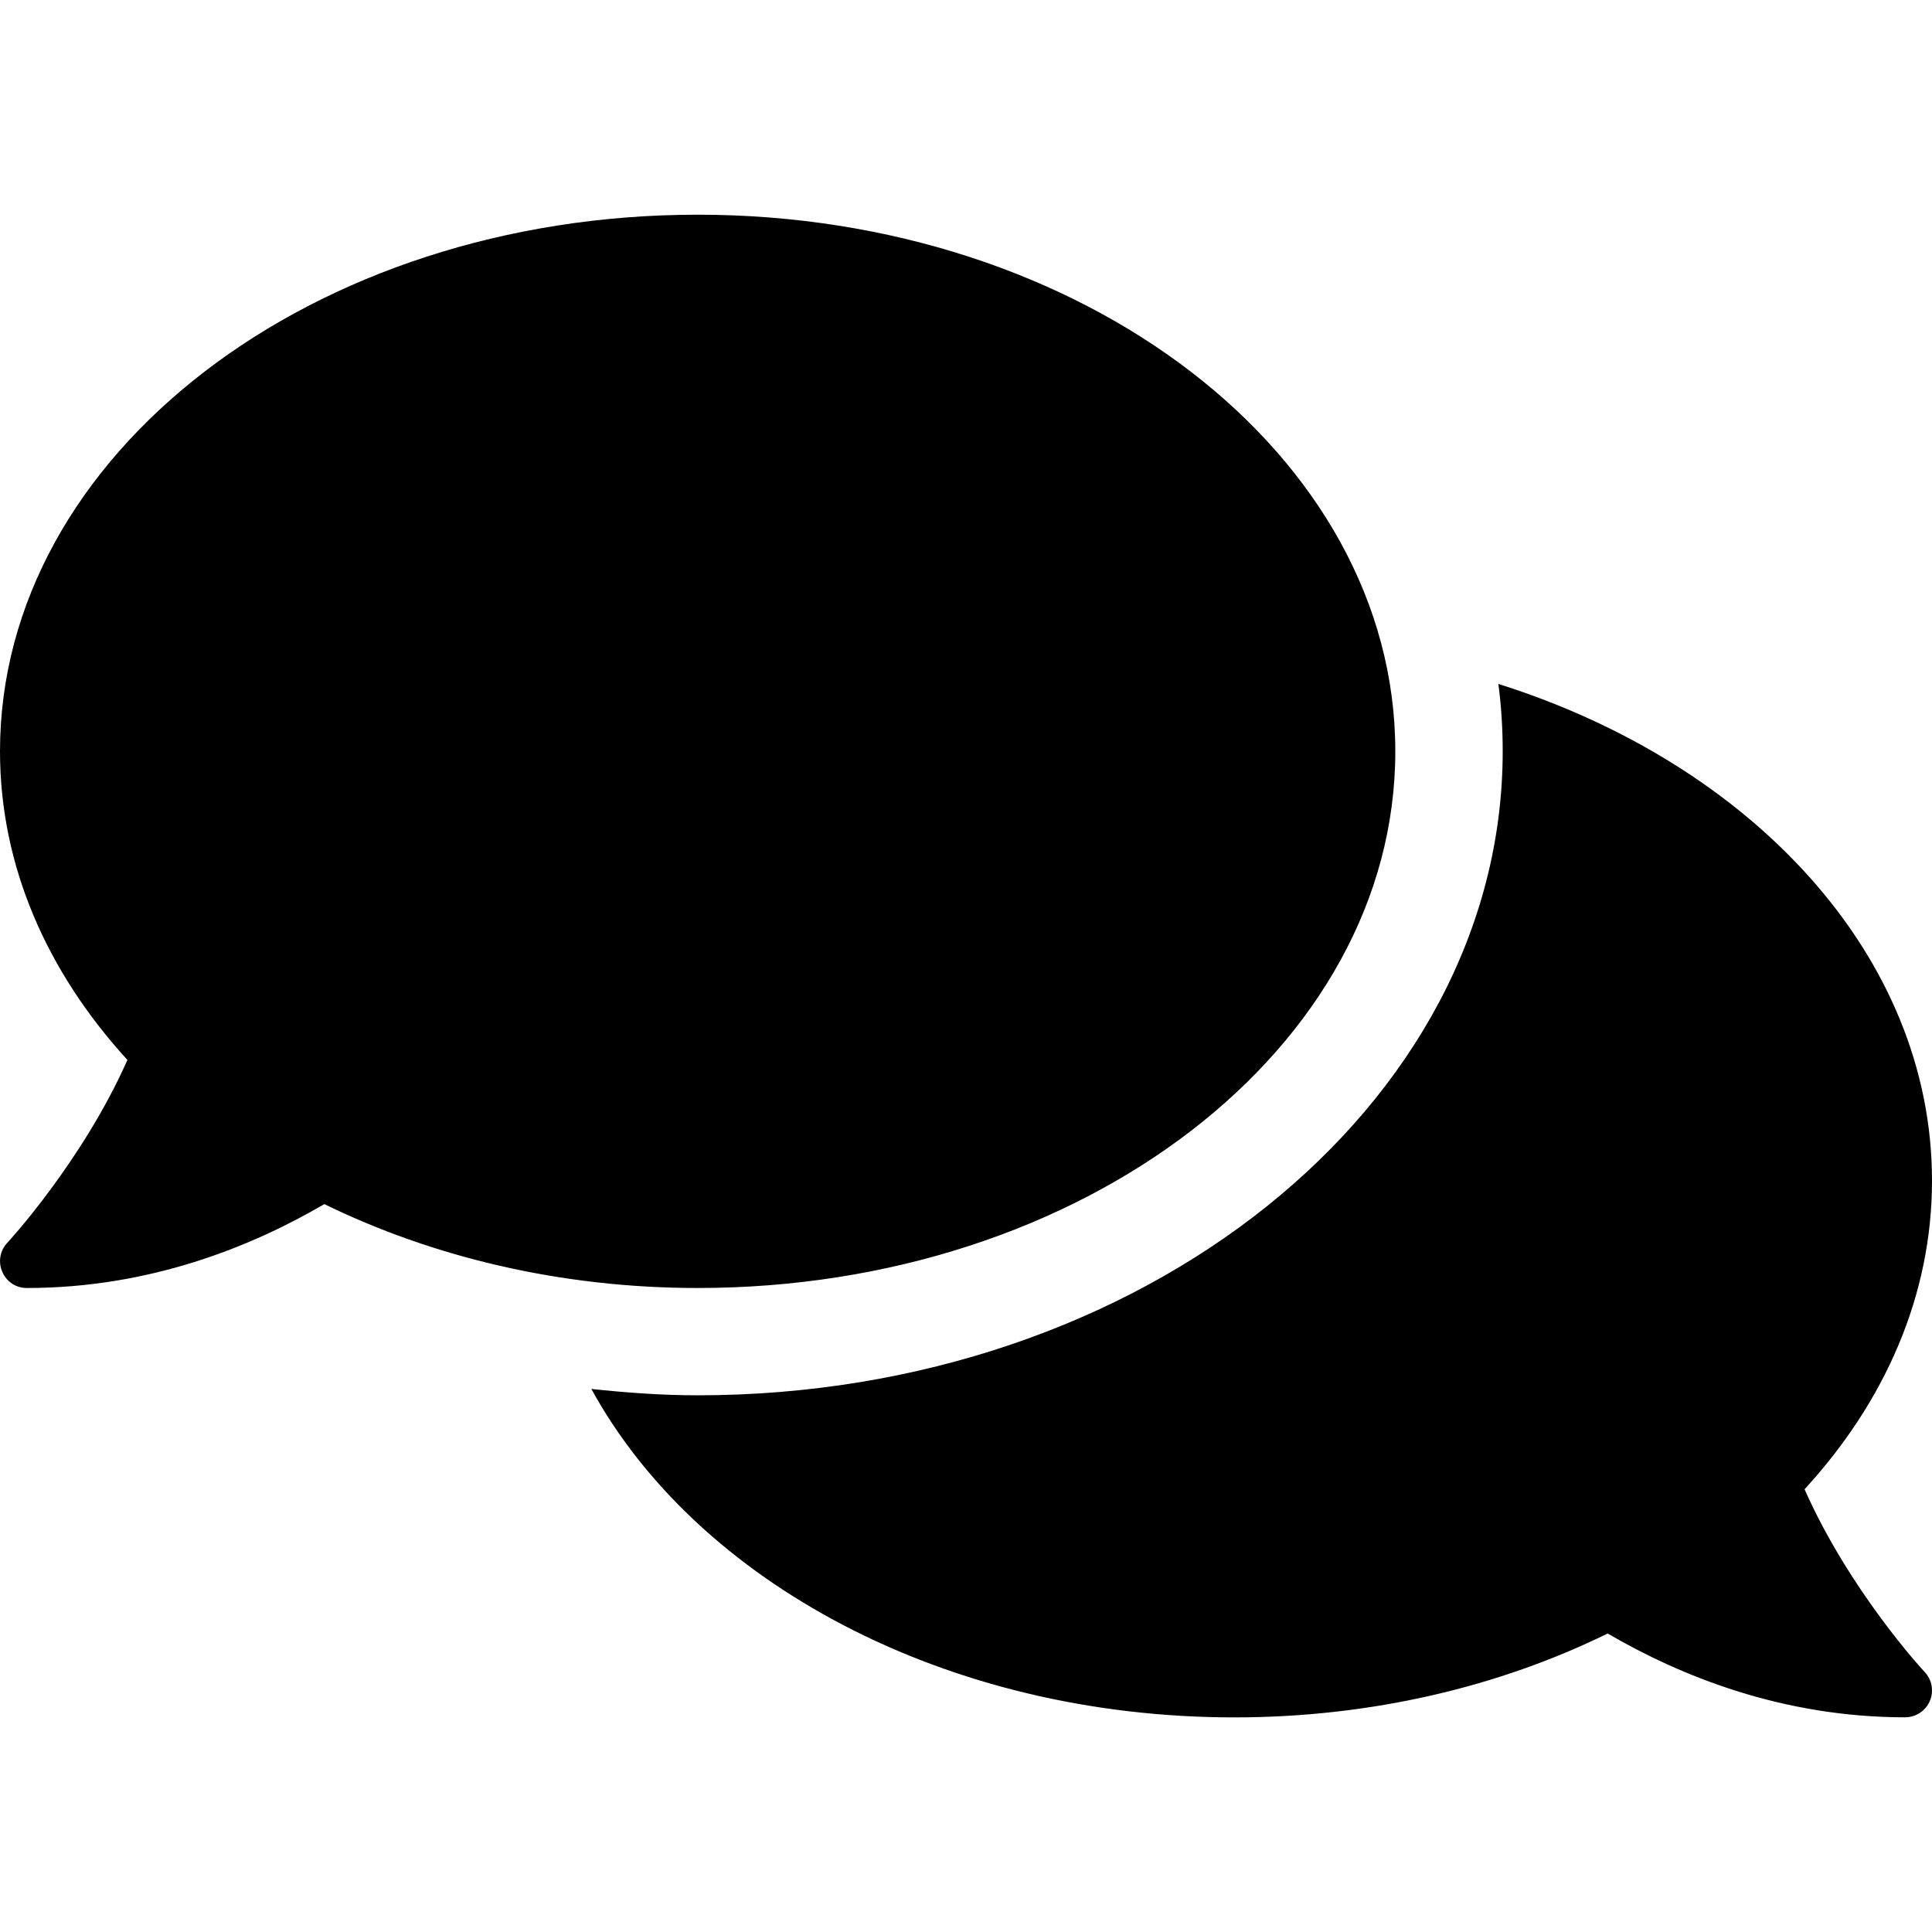
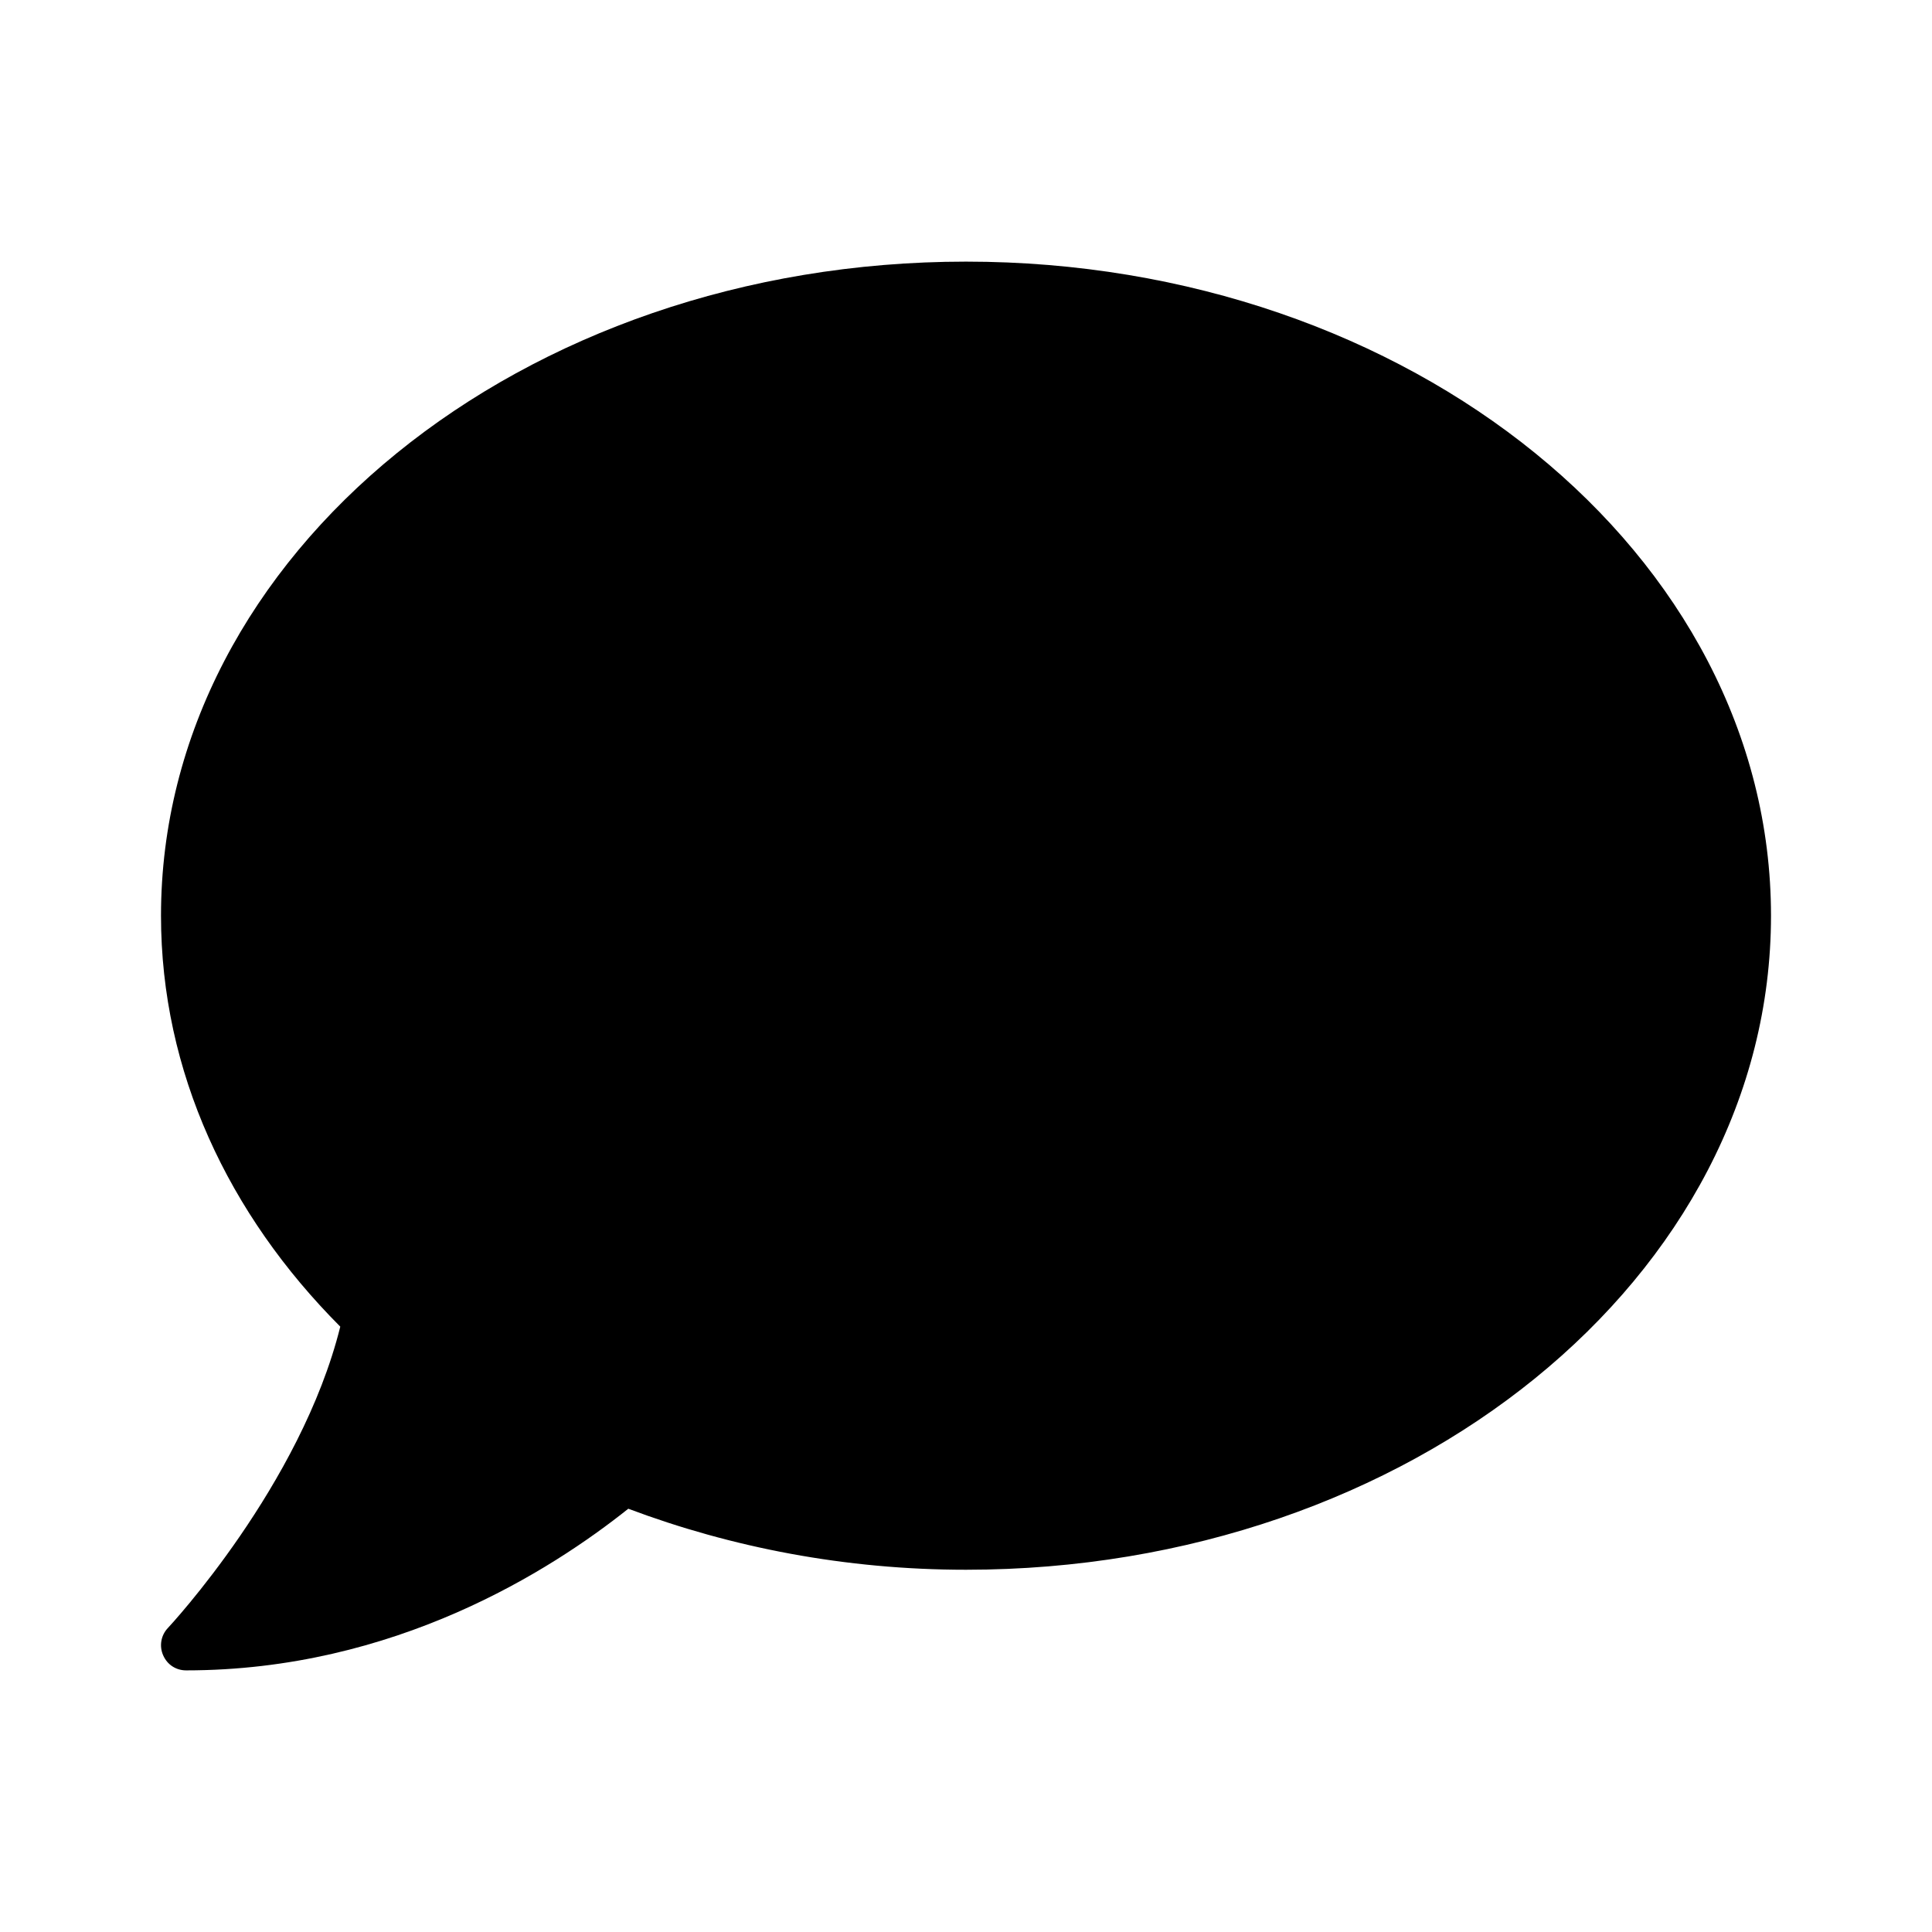
<svg xmlns="http://www.w3.org/2000/svg" fill="none" viewBox="0 0 24 24">
-   <path d="M17.333 9.333c0-3.683-3.879-6.666-8.666-6.666C3.879 2.667 0 5.65 0 9.333c0 1.43.588 2.746 1.583 3.834-.558 1.258-1.479 2.258-1.491 2.27a.331.331 0 00-.063.363c.054.125.171.2.304.2 1.525 0 2.788-.512 3.696-1.042C5.371 15.613 6.96 16 8.667 16c4.787 0 8.666-2.983 8.666-6.667zm5.084 9.167C23.412 17.417 24 16.096 24 14.667c0-2.788-2.23-5.175-5.387-6.171.037.275.054.554.054.837 0 4.413-4.488 8-10 8-.45 0-.888-.033-1.321-.079 1.312 2.396 4.396 4.08 7.987 4.08 1.709 0 3.296-.384 4.638-1.042.908.529 2.17 1.041 3.696 1.041a.334.334 0 00.242-.563c-.013-.012-.934-1.008-1.492-2.27z" fill="#000" />
+   <path d="M12 3.25c-5.523 0-10 3.637-10 8.125 0 1.938.836 3.71 2.227 5.105-.489 1.97-2.122 3.723-2.141 3.743a.31.31 0 00-.059.34c.051.117.16.187.285.187 2.59 0 4.532-1.242 5.493-2.008 1.277.48 2.695.758 4.195.758 5.523 0 10-3.637 10-8.125 0-4.488-4.477-8.125-10-8.125z" fill="#000" />
</svg>
